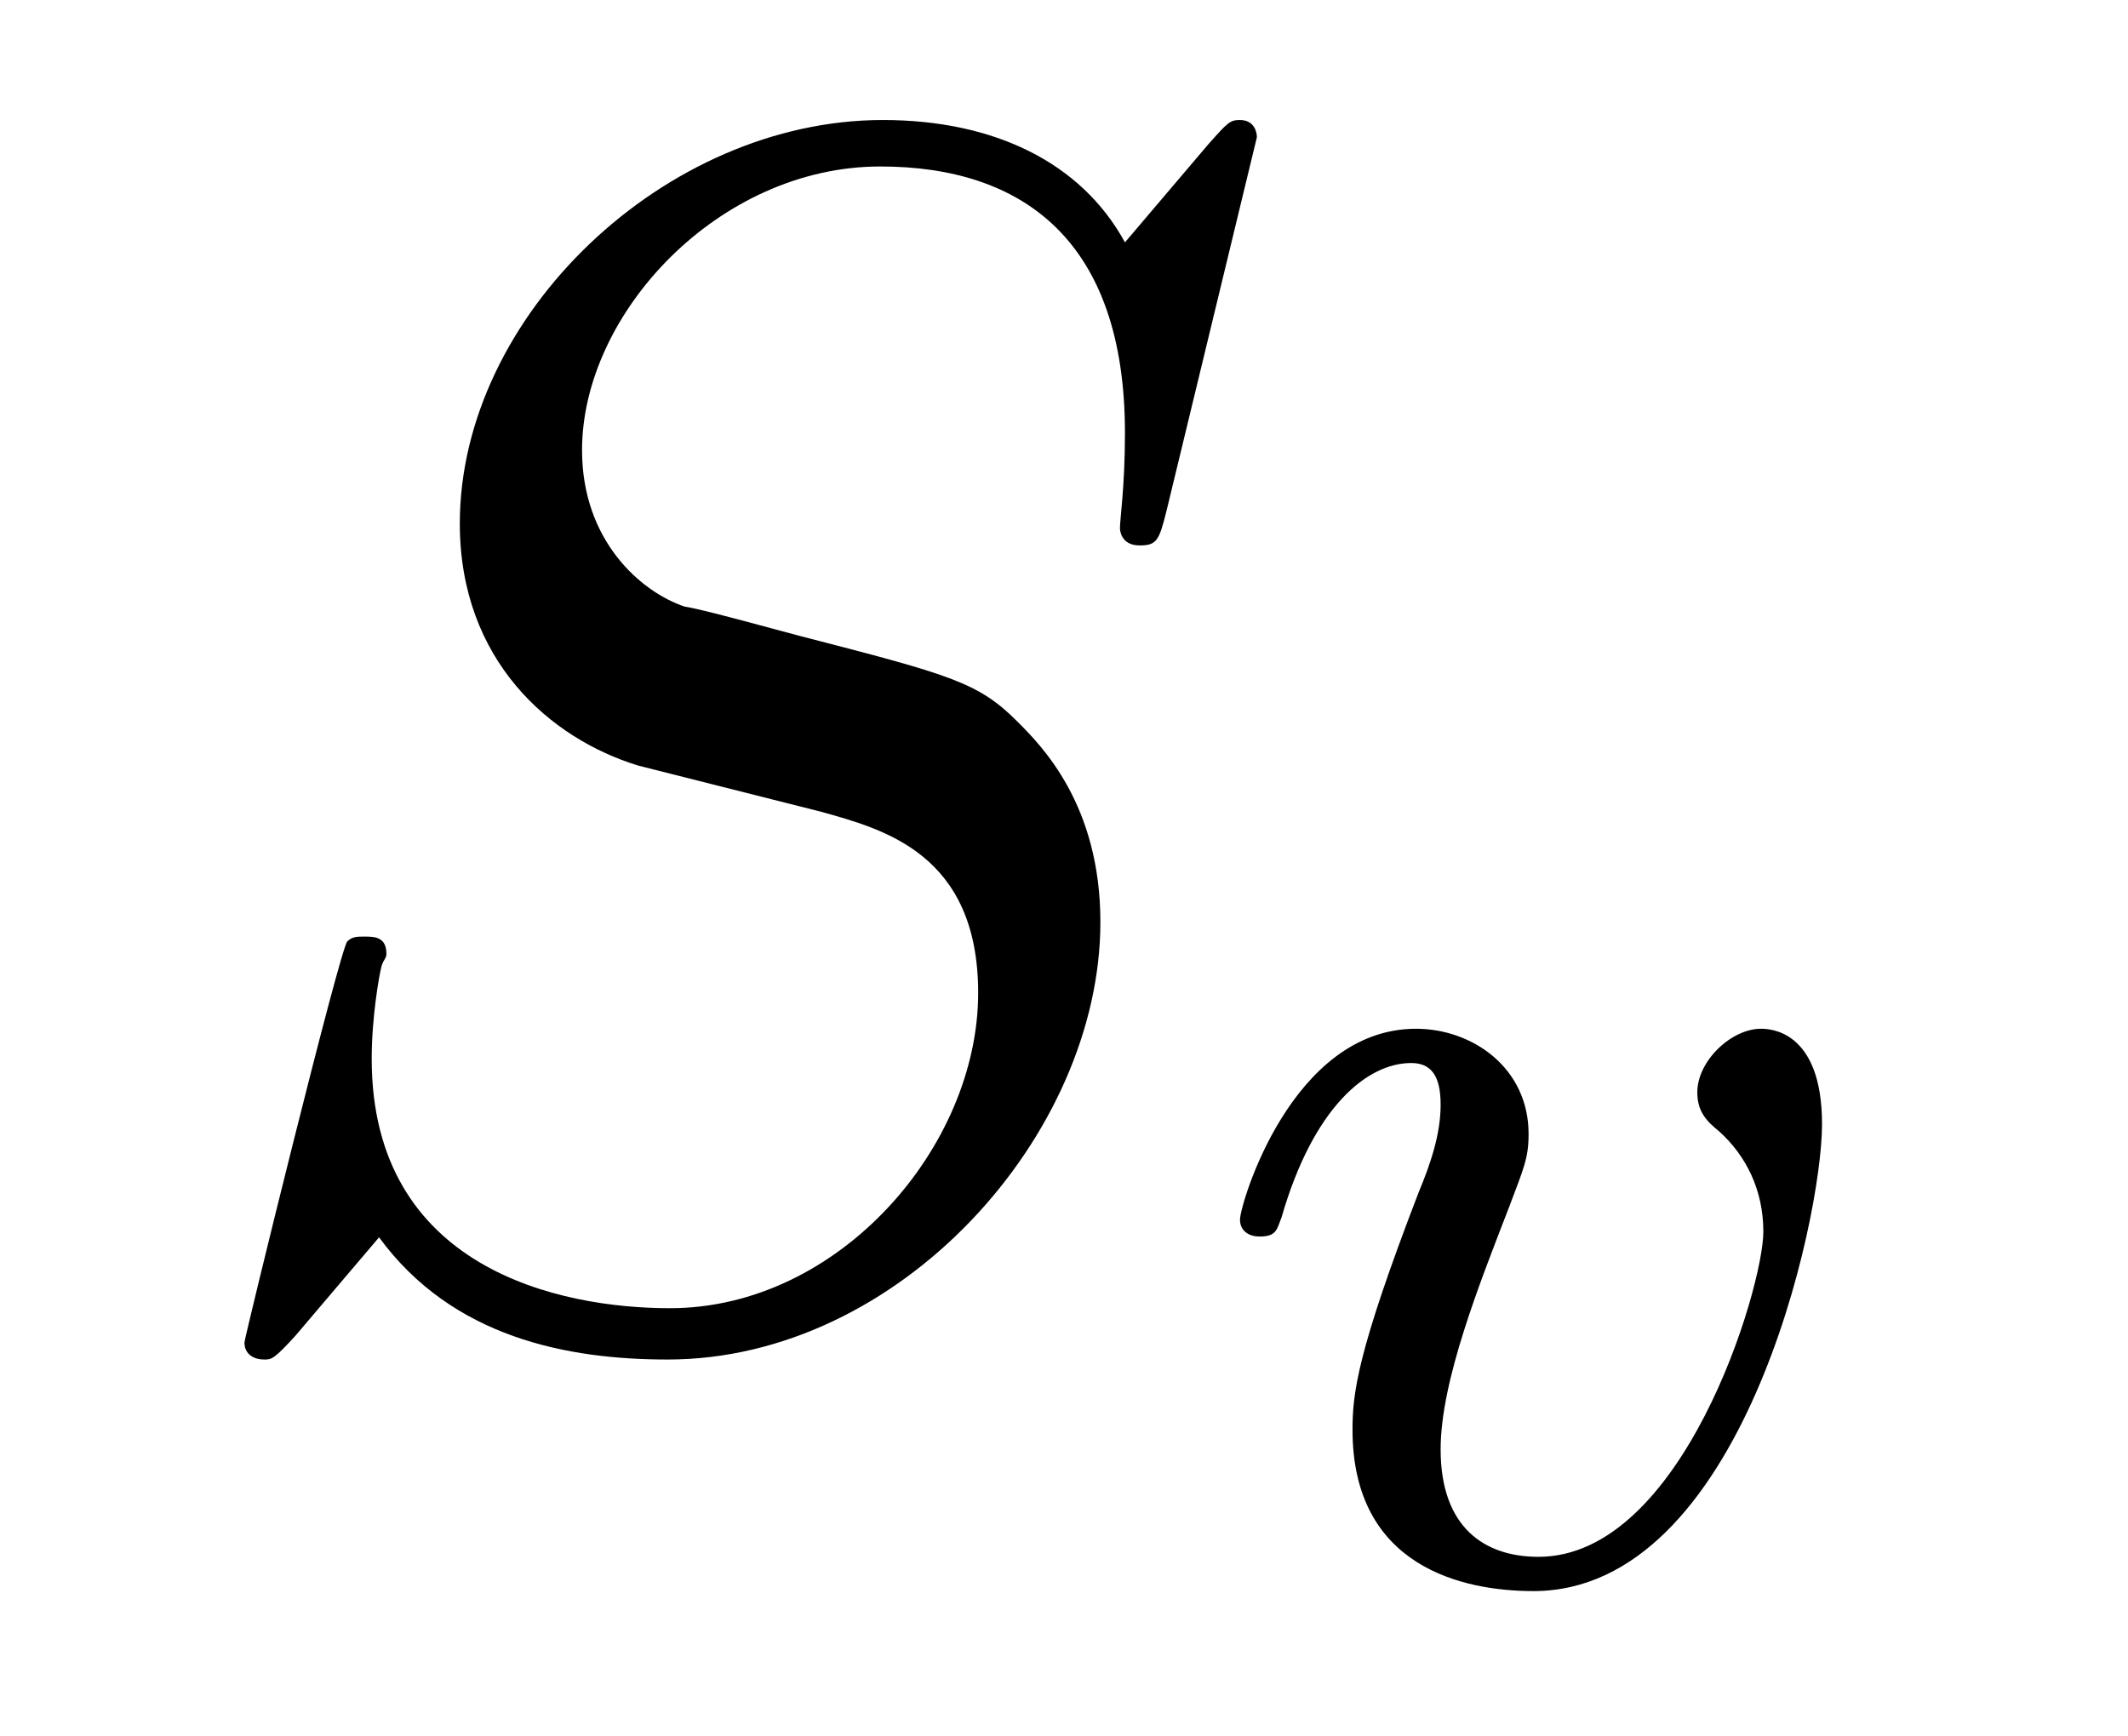
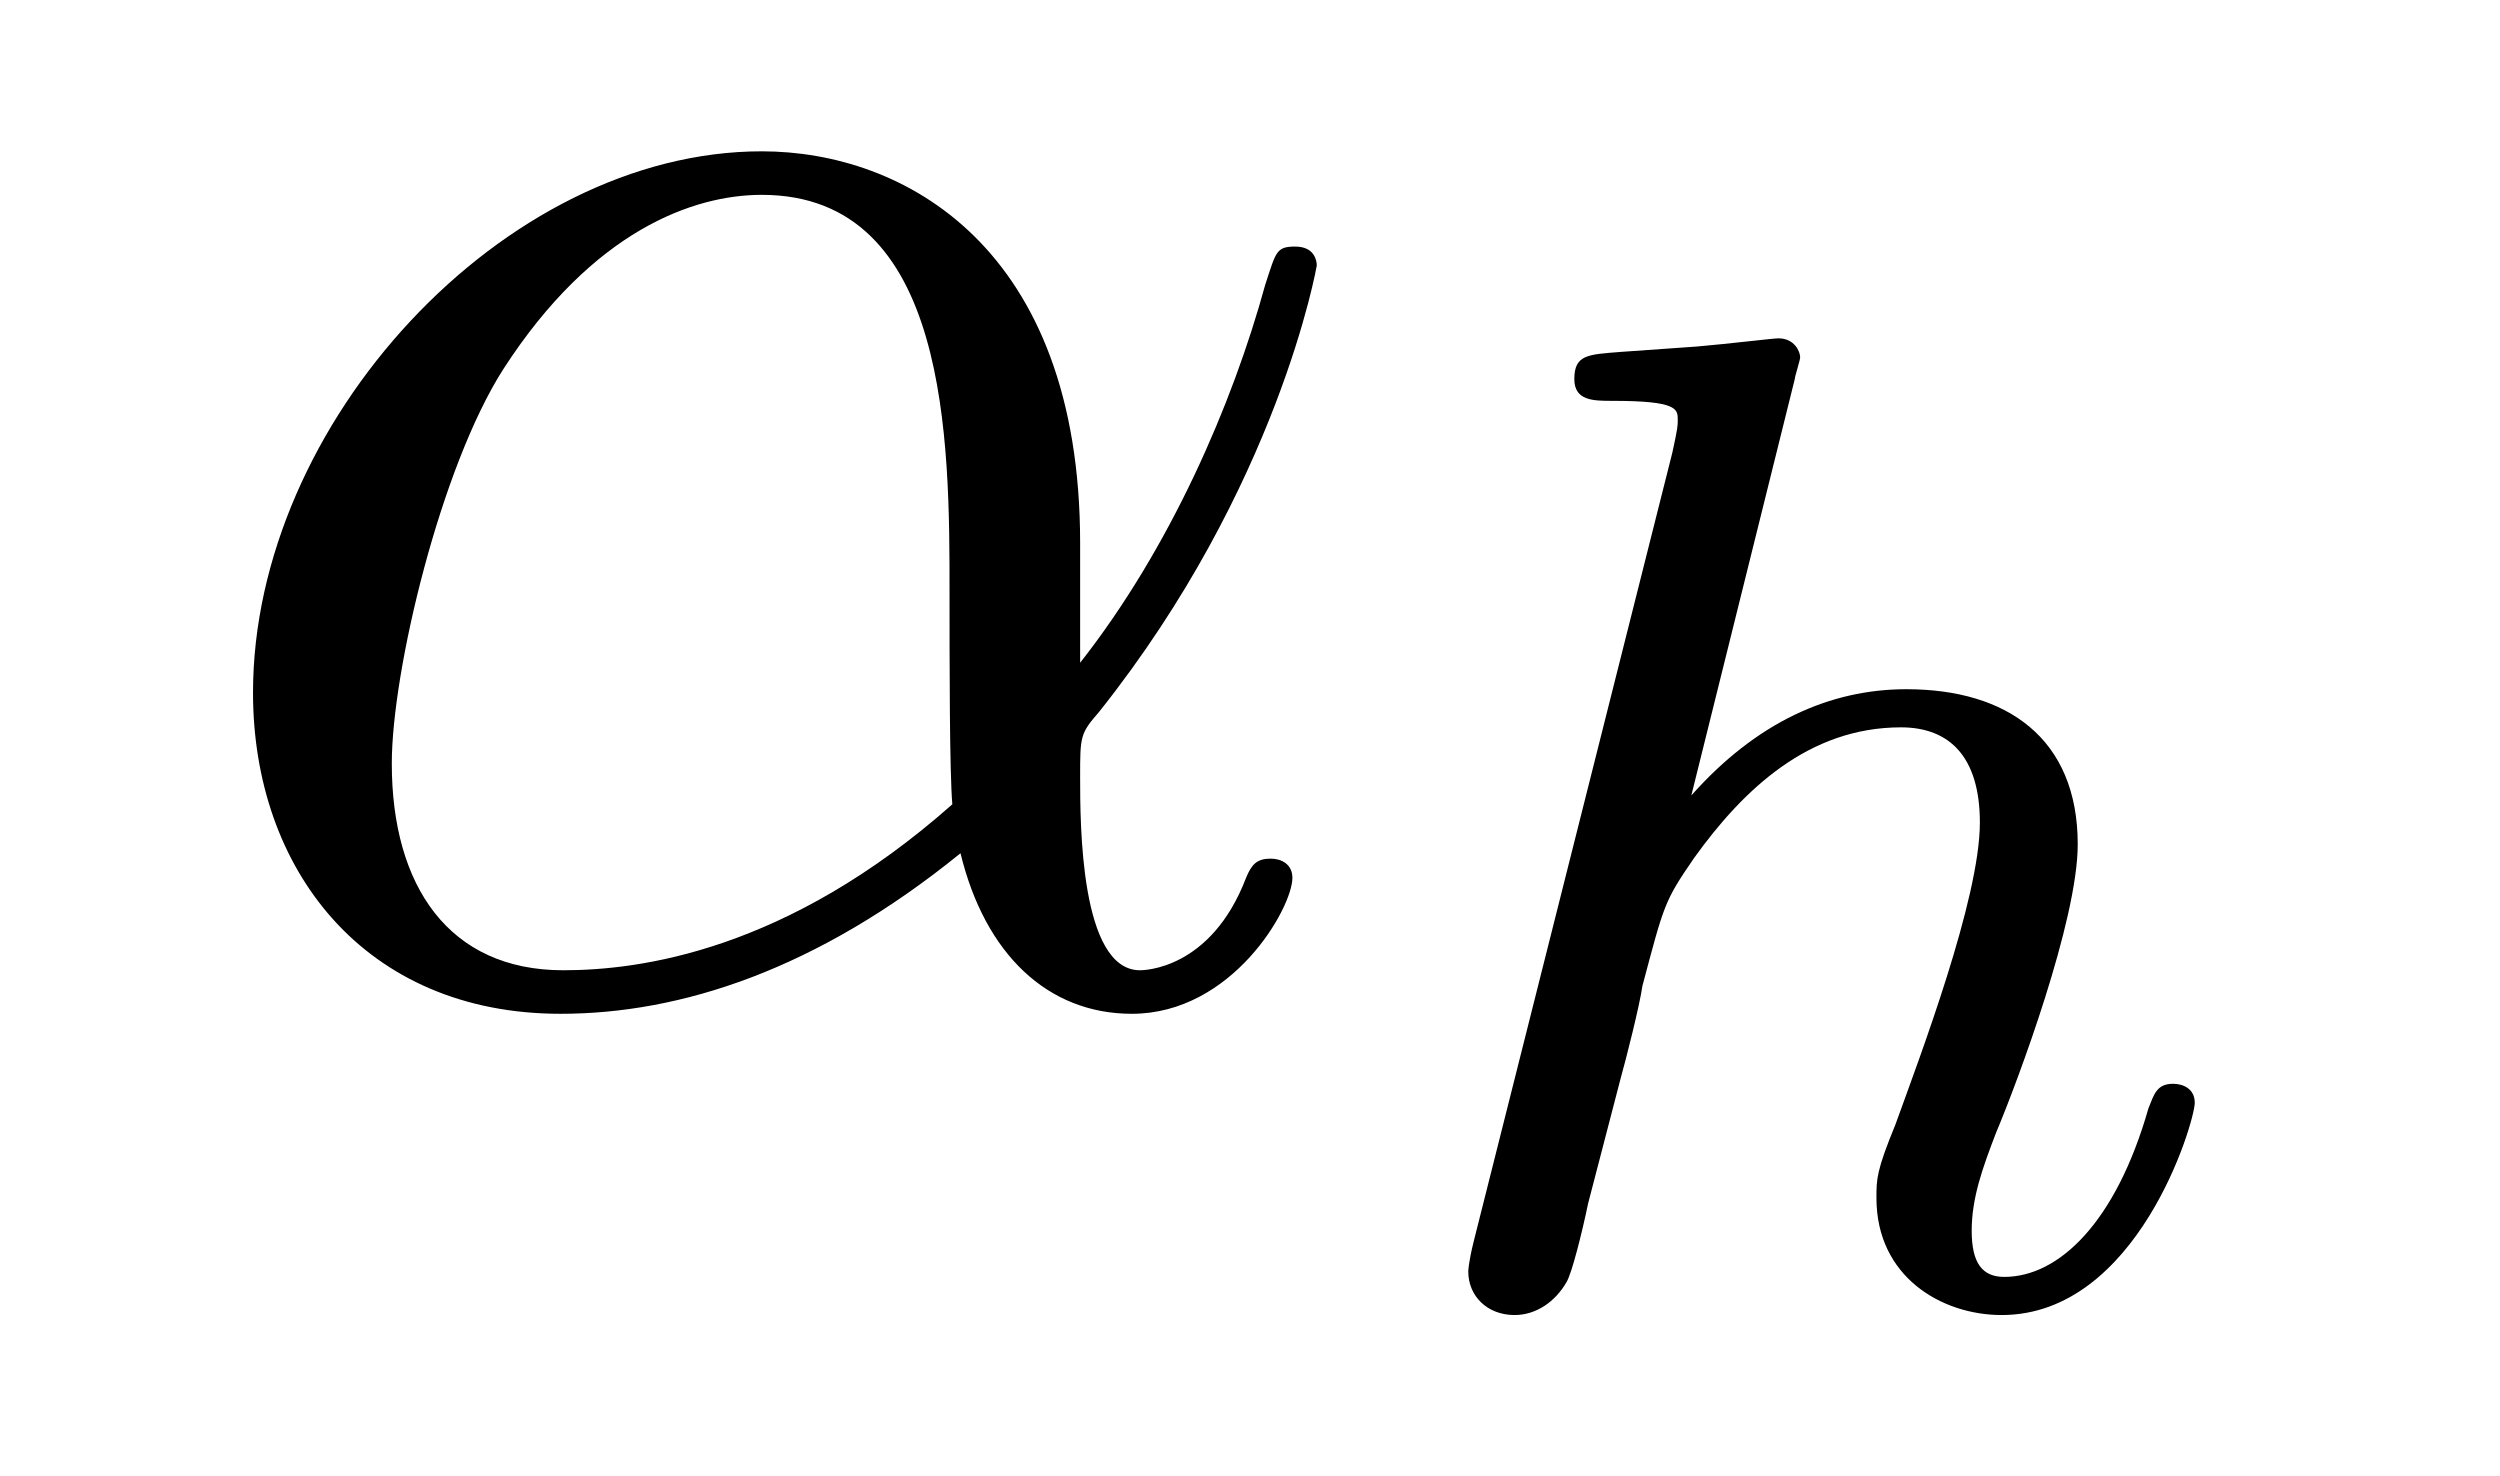
- <svg xmlns="http://www.w3.org/2000/svg" xmlns:xlink="http://www.w3.org/1999/xlink" viewBox="0 0 13.597 11.091" version="1.2">
+ <svg xmlns="http://www.w3.org/2000/svg" xmlns:xlink="http://www.w3.org/1999/xlink" viewBox="0 0 14.357 8.474" version="1.2">
  <defs>
    <g>
      <symbol overflow="visible" id="glyph0-0">
        <path style="stroke:none;" d="" />
      </symbol>
      <symbol overflow="visible" id="glyph0-1">
-         <path style="stroke:none;" d="M 7.031 -7.578 C 7.031 -7.609 7.016 -7.688 6.922 -7.688 C 6.859 -7.688 6.844 -7.672 6.719 -7.531 L 6.188 -6.906 C 5.906 -7.422 5.344 -7.688 4.641 -7.688 C 3.25 -7.688 1.938 -6.438 1.938 -5.109 C 1.938 -4.234 2.516 -3.734 3.078 -3.562 L 4.25 -3.266 C 4.641 -3.156 5.25 -3 5.25 -2.109 C 5.25 -1.125 4.359 -0.094 3.281 -0.094 C 2.578 -0.094 1.375 -0.344 1.375 -1.688 C 1.375 -1.953 1.422 -2.219 1.438 -2.281 C 1.453 -2.328 1.469 -2.328 1.469 -2.359 C 1.469 -2.469 1.391 -2.469 1.328 -2.469 C 1.281 -2.469 1.25 -2.469 1.219 -2.438 C 1.172 -2.391 0.562 0.094 0.562 0.125 C 0.562 0.203 0.625 0.234 0.688 0.234 C 0.734 0.234 0.75 0.234 0.891 0.078 L 1.422 -0.547 C 1.891 0.094 2.625 0.234 3.266 0.234 C 4.75 0.234 6.031 -1.203 6.031 -2.562 C 6.031 -3.312 5.656 -3.688 5.5 -3.844 C 5.25 -4.094 5.078 -4.141 4.109 -4.391 C 3.875 -4.453 3.484 -4.562 3.375 -4.578 C 3.094 -4.672 2.719 -5 2.719 -5.578 C 2.719 -6.453 3.594 -7.391 4.625 -7.391 C 5.531 -7.391 6.188 -6.922 6.188 -5.688 C 6.188 -5.344 6.156 -5.141 6.156 -5.078 C 6.156 -5.078 6.156 -4.969 6.281 -4.969 C 6.391 -4.969 6.406 -5 6.453 -5.188 Z M 7.031 -7.578 " />
+         <path style="stroke:none;" d="M 5.203 -2.578 C 5.203 -4.281 4.188 -4.828 3.375 -4.828 C 1.891 -4.828 0.453 -3.266 0.453 -1.719 C 0.453 -0.703 1.094 0.125 2.219 0.125 C 2.906 0.125 3.688 -0.125 4.516 -0.797 C 4.656 -0.219 5.016 0.125 5.5 0.125 C 6.078 0.125 6.422 -0.484 6.422 -0.656 C 6.422 -0.734 6.359 -0.766 6.297 -0.766 C 6.219 -0.766 6.188 -0.734 6.156 -0.656 C 5.953 -0.125 5.562 -0.125 5.547 -0.125 C 5.203 -0.125 5.203 -0.969 5.203 -1.234 C 5.203 -1.469 5.203 -1.484 5.312 -1.609 C 6.344 -2.906 6.562 -4.172 6.562 -4.172 C 6.562 -4.203 6.547 -4.281 6.438 -4.281 C 6.328 -4.281 6.328 -4.25 6.266 -4.062 C 6.078 -3.375 5.719 -2.547 5.203 -1.891 Z M 4.469 -1.078 C 3.516 -0.234 2.672 -0.125 2.234 -0.125 C 1.578 -0.125 1.25 -0.609 1.25 -1.312 C 1.25 -1.844 1.531 -3.016 1.891 -3.578 C 2.406 -4.375 2.984 -4.578 3.375 -4.578 C 4.453 -4.578 4.453 -3.156 4.453 -2.297 C 4.453 -1.891 4.453 -1.266 4.469 -1.078 Z M 4.469 -1.078 " />
      </symbol>
      <symbol overflow="visible" id="glyph1-0">
        <path style="stroke:none;" d="" />
      </symbol>
      <symbol overflow="visible" id="glyph1-1">
-         <path style="stroke:none;" d="M 3.953 -2.906 C 3.953 -3.516 3.609 -3.516 3.562 -3.516 C 3.375 -3.516 3.156 -3.312 3.156 -3.109 C 3.156 -2.984 3.219 -2.922 3.297 -2.859 C 3.469 -2.703 3.578 -2.484 3.578 -2.219 C 3.578 -1.859 3.062 -0.141 2.141 -0.141 C 1.797 -0.141 1.516 -0.328 1.516 -0.828 C 1.516 -1.266 1.766 -1.891 1.953 -2.375 C 2.047 -2.625 2.078 -2.688 2.078 -2.844 C 2.078 -3.266 1.719 -3.516 1.359 -3.516 C 0.562 -3.516 0.234 -2.391 0.234 -2.297 C 0.234 -2.219 0.297 -2.188 0.359 -2.188 C 0.469 -2.188 0.469 -2.234 0.5 -2.312 C 0.703 -3.016 1.047 -3.297 1.328 -3.297 C 1.453 -3.297 1.516 -3.219 1.516 -3.031 C 1.516 -2.844 1.453 -2.656 1.375 -2.469 C 0.984 -1.453 0.953 -1.188 0.953 -0.953 C 0.953 -0.078 1.656 0.078 2.109 0.078 C 3.438 0.078 3.953 -2.297 3.953 -2.906 Z M 3.953 -2.906 " />
+         <path style="stroke:none;" d="M 2.328 -5.297 C 2.328 -5.312 2.359 -5.406 2.359 -5.422 C 2.359 -5.453 2.328 -5.531 2.234 -5.531 C 2.203 -5.531 1.953 -5.5 1.766 -5.484 L 1.328 -5.453 C 1.141 -5.438 1.062 -5.438 1.062 -5.297 C 1.062 -5.172 1.172 -5.172 1.281 -5.172 C 1.656 -5.172 1.656 -5.125 1.656 -5.062 C 1.656 -5.031 1.656 -5.016 1.625 -4.875 L 0.484 -0.344 C 0.453 -0.219 0.453 -0.172 0.453 -0.172 C 0.453 -0.031 0.562 0.078 0.719 0.078 C 0.844 0.078 0.953 0 1.016 -0.109 C 1.047 -0.156 1.109 -0.406 1.141 -0.562 L 1.328 -1.281 C 1.359 -1.391 1.438 -1.703 1.453 -1.812 C 1.578 -2.281 1.578 -2.297 1.75 -2.547 C 2.031 -2.938 2.406 -3.297 2.938 -3.297 C 3.219 -3.297 3.391 -3.125 3.391 -2.75 C 3.391 -2.312 3.047 -1.406 2.906 -1.016 C 2.797 -0.75 2.797 -0.703 2.797 -0.594 C 2.797 -0.141 3.172 0.078 3.516 0.078 C 4.297 0.078 4.625 -1.031 4.625 -1.141 C 4.625 -1.219 4.562 -1.25 4.5 -1.25 C 4.406 -1.25 4.391 -1.188 4.359 -1.109 C 4.172 -0.453 3.844 -0.141 3.531 -0.141 C 3.406 -0.141 3.344 -0.219 3.344 -0.406 C 3.344 -0.594 3.406 -0.766 3.484 -0.969 C 3.609 -1.266 3.953 -2.188 3.953 -2.625 C 3.953 -3.234 3.547 -3.516 2.969 -3.516 C 2.531 -3.516 2.109 -3.328 1.734 -2.906 Z M 2.328 -5.297 " />
      </symbol>
    </g>
  </defs>
  <g id="surface1">
    <g style="fill:rgb(0%,0%,0%);fill-opacity:1;">
-       <use xlink:href="#glyph0-1" x="1" y="8.455" />
+       <use xlink:href="#glyph0-1" x="1" y="5.697" />
    </g>
    <g style="fill:rgb(0%,0%,0%);fill-opacity:1;">
-       <use xlink:href="#glyph1-1" x="7.689" y="10.091" />
+       <use xlink:href="#glyph1-1" x="7.979" y="7.474" />
    </g>
  </g>
</svg>
